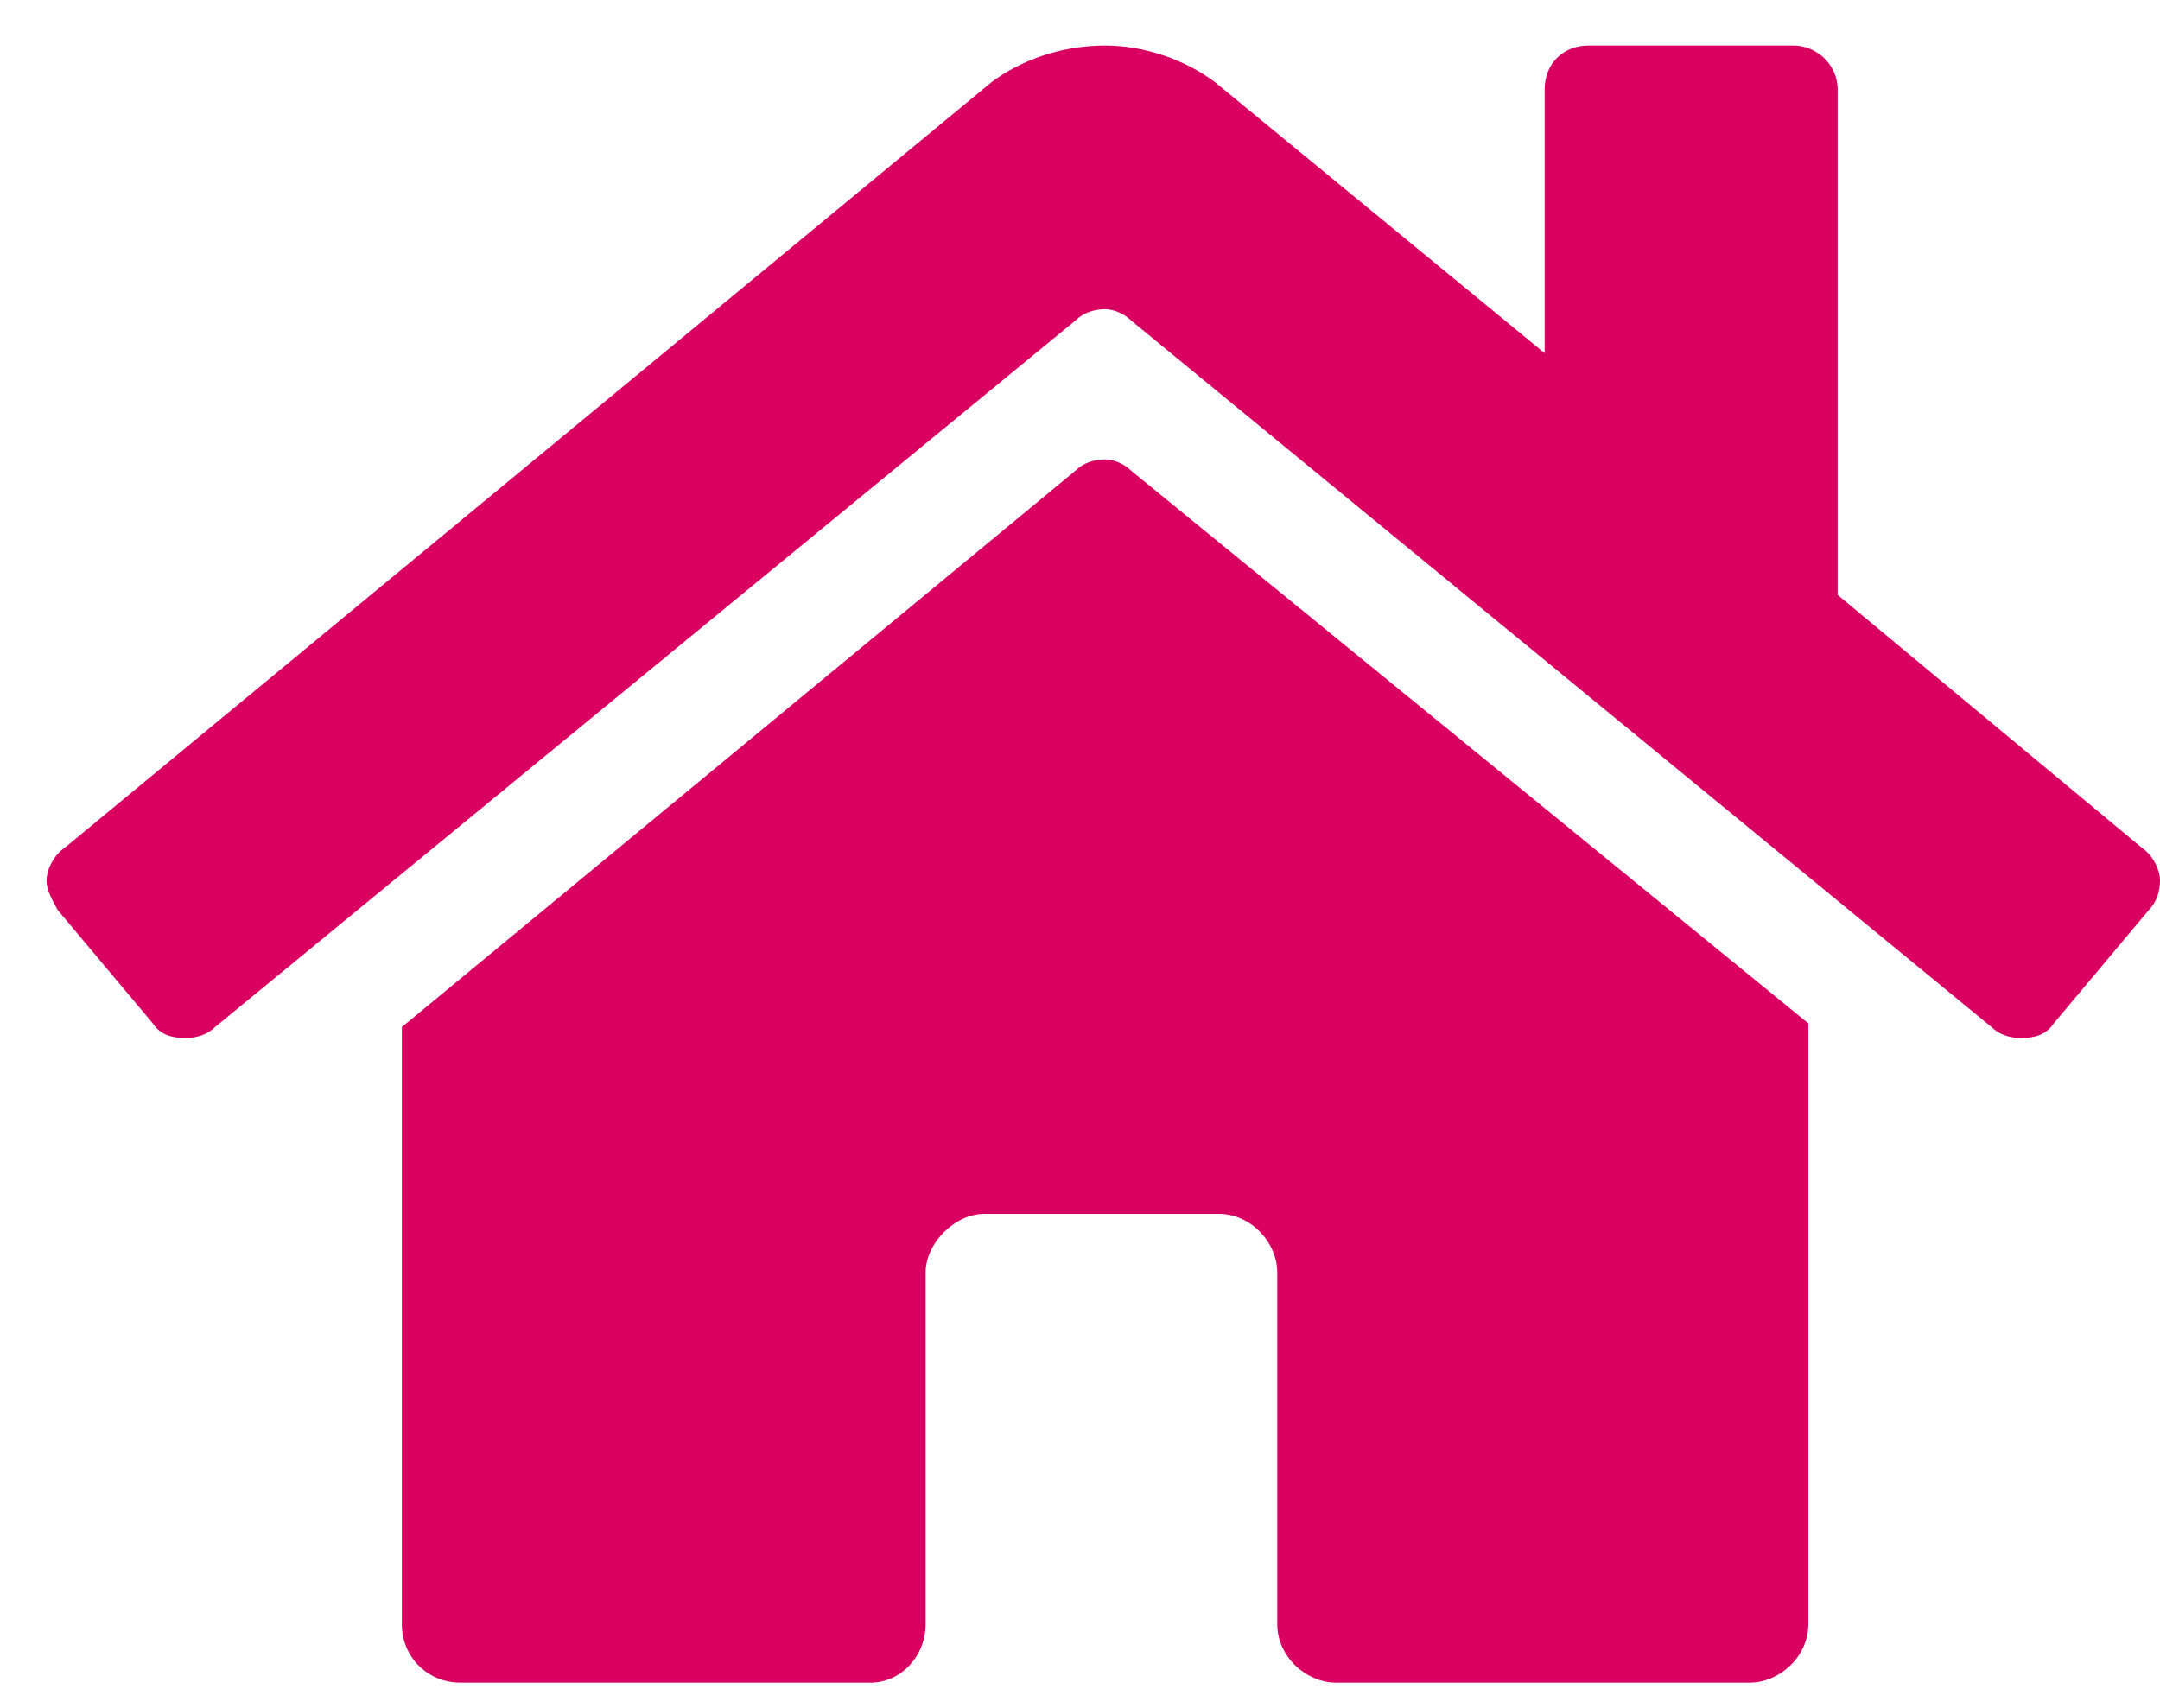
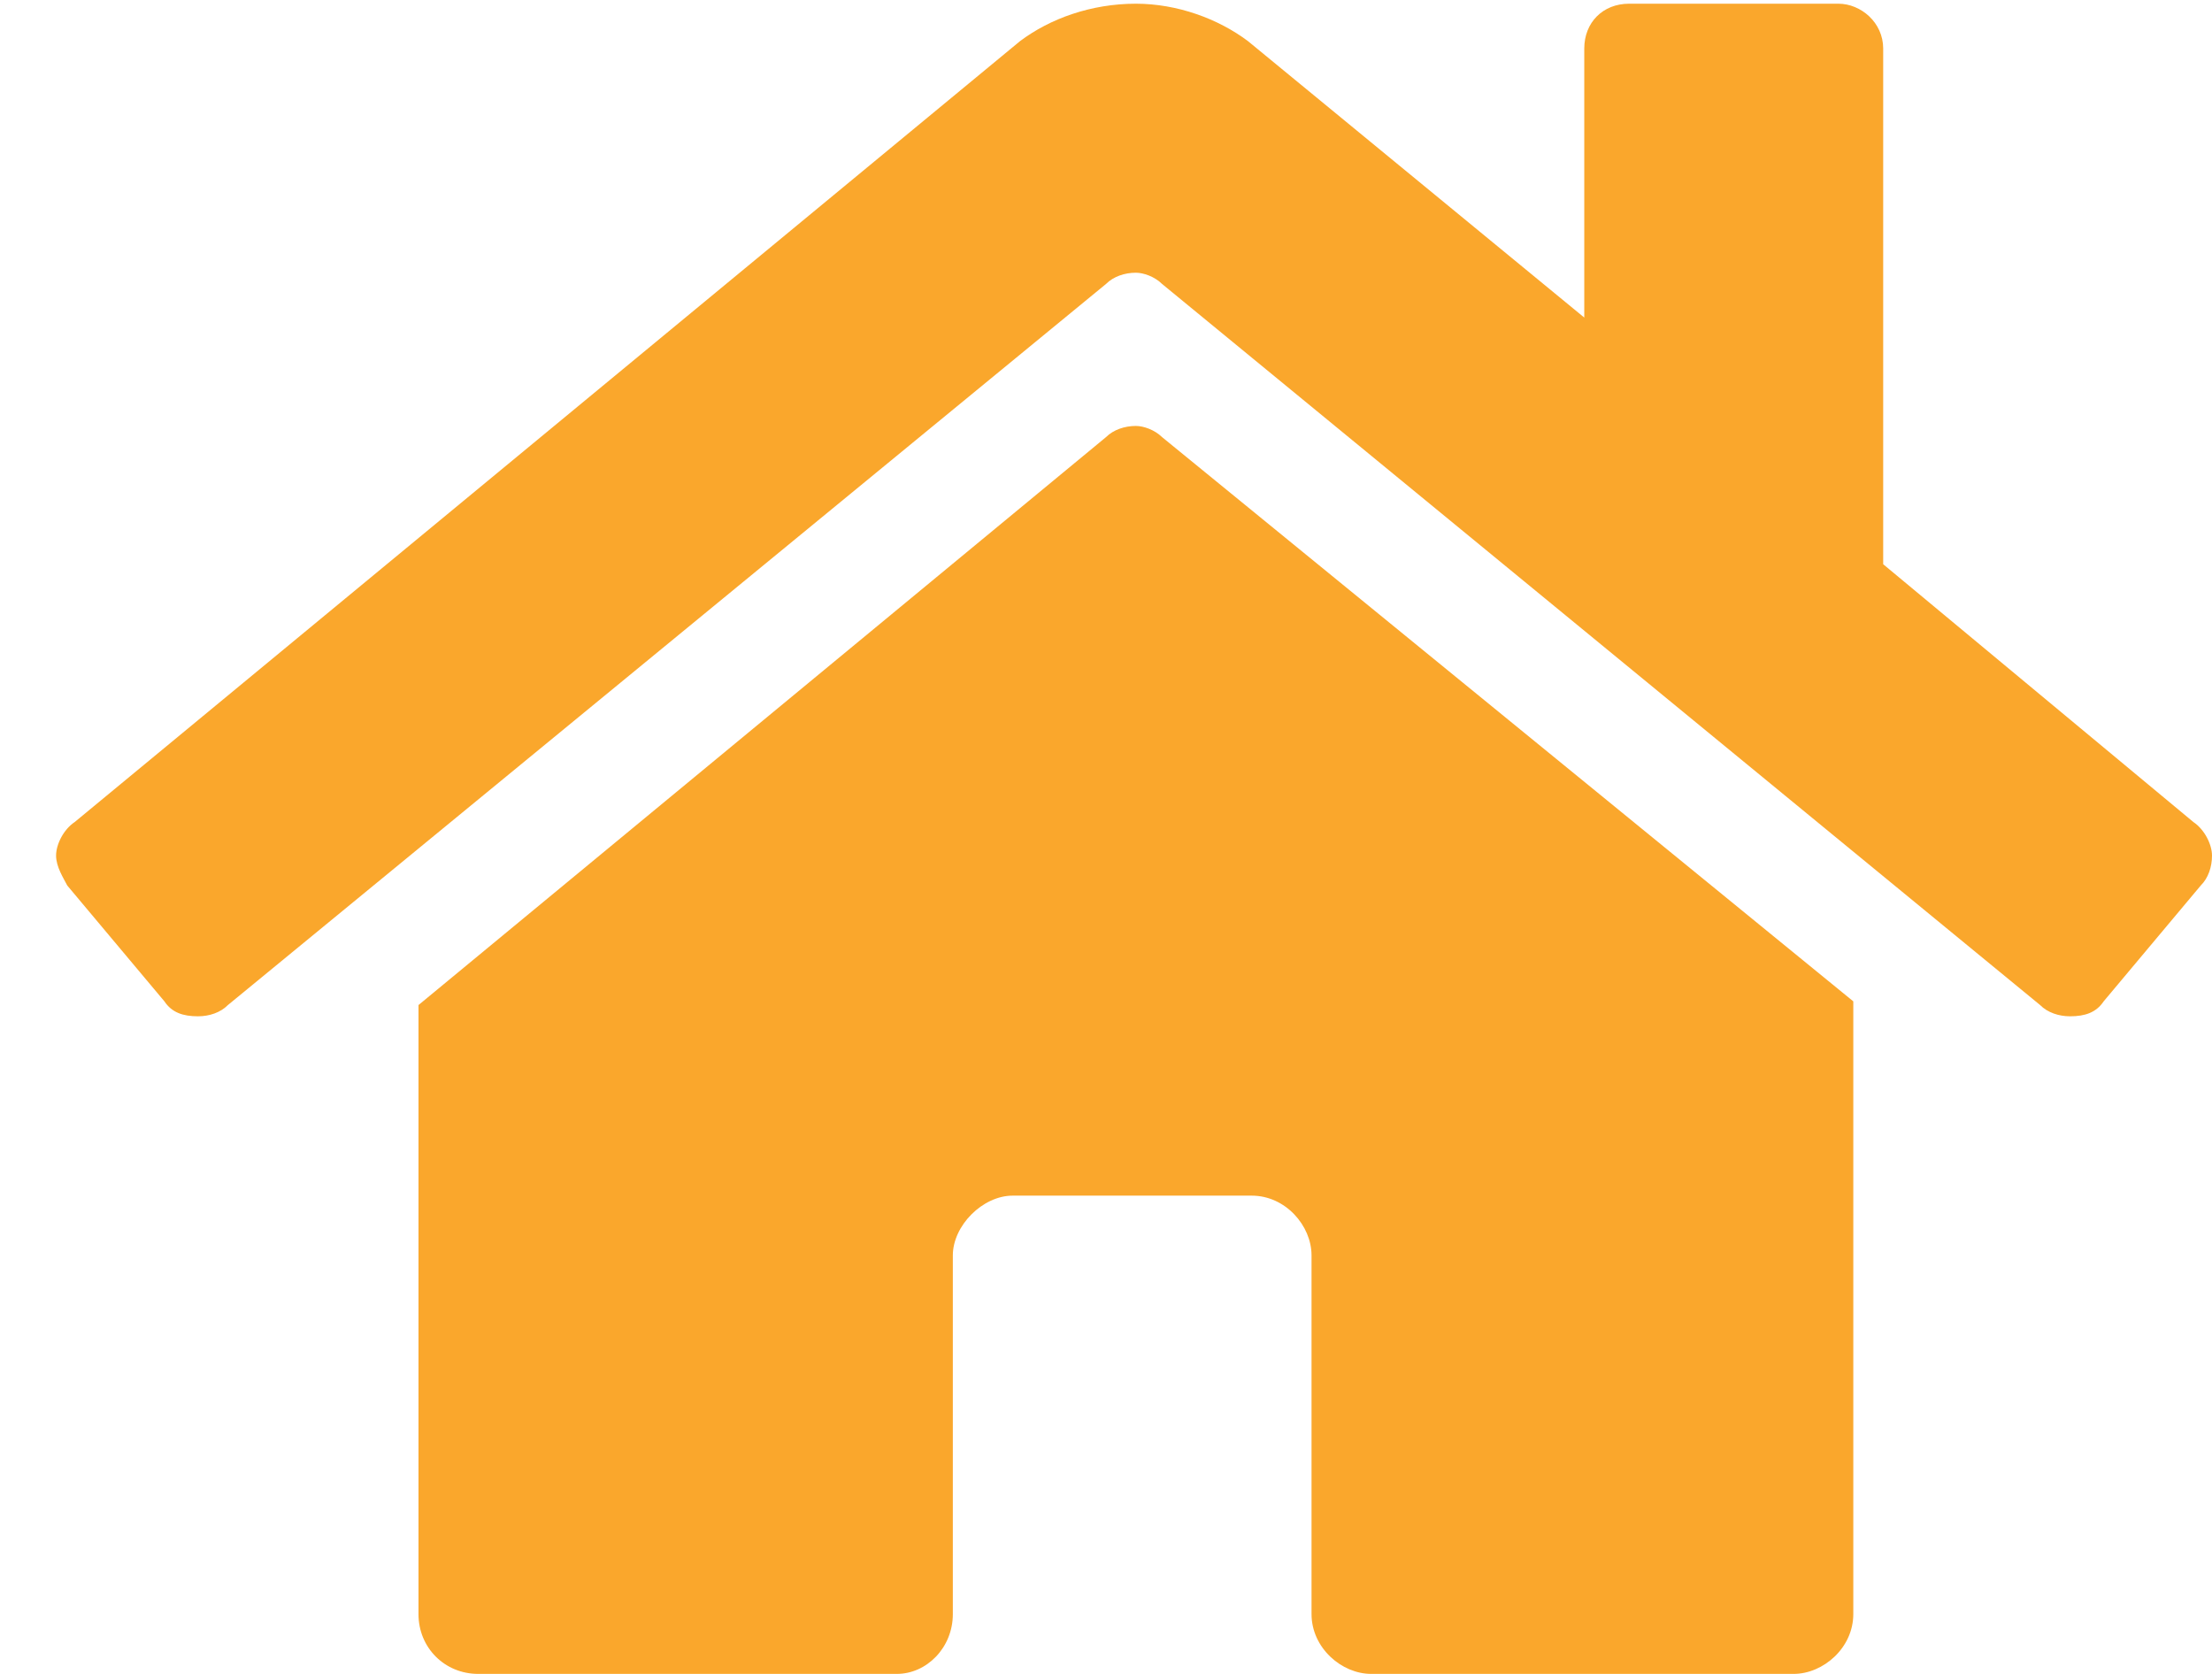
- <svg xmlns="http://www.w3.org/2000/svg" width="43" height="34" viewBox="0 0 43 34" fill="none">
-   <path d="M21.417 9.364C21.562 9.219 21.781 9.146 22 9.146C22.146 9.146 22.364 9.219 22.51 9.364L36 20.375V32.333C36 32.989 35.417 33.5 34.833 33.5H26.594C26.01 33.5 25.427 32.989 25.427 32.333V25.333C25.427 24.75 24.917 24.166 24.26 24.166H19.594C19.01 24.166 18.427 24.75 18.427 25.333V32.333C18.427 32.989 17.917 33.5 17.333 33.5H9.167C8.51 33.5 8 32.989 8 32.333V20.448L21.417 9.364ZM42.635 16.875C42.854 17.021 43 17.312 43 17.531C43 17.75 42.927 17.969 42.781 18.114L40.885 20.375C40.739 20.594 40.521 20.666 40.229 20.666C40.01 20.666 39.792 20.594 39.646 20.448L22.51 6.375C22.364 6.229 22.146 6.156 22 6.156C21.781 6.156 21.562 6.229 21.417 6.375L4.281 20.448C4.135 20.594 3.917 20.666 3.698 20.666C3.406 20.666 3.187 20.594 3.042 20.375L1.146 18.114C1.073 17.969 0.927 17.75 0.927 17.531C0.927 17.312 1.073 17.021 1.292 16.875L19.739 1.635C20.323 1.198 21.125 0.906 22 0.906C22.802 0.906 23.604 1.198 24.187 1.635L30.75 7.031V1.781C30.75 1.271 31.114 0.906 31.625 0.906H35.708C36.146 0.906 36.583 1.271 36.583 1.781V11.844L42.635 16.875Z" fill="#D90062" />
+ <svg xmlns="http://www.w3.org/2000/svg" width="37" height="28" viewBox="0 0 37 28" fill="none">
+   <path d="M18.5 7.312C18.625 7.188 18.812 7.125 19 7.125C19.125 7.125 19.312 7.188 19.438 7.312L31 16.75V27C31 27.562 30.5 28 30 28H22.938C22.438 28 21.938 27.562 21.938 27V21C21.938 20.5 21.5 20 20.938 20H16.938C16.438 20 15.938 20.5 15.938 21V27C15.938 27.562 15.5 28 15 28H8C7.438 28 7 27.562 7 27V16.812L18.5 7.312ZM36.688 13.75C36.875 13.875 37 14.125 37 14.312C37 14.5 36.938 14.688 36.812 14.812L35.188 16.75C35.062 16.938 34.875 17 34.625 17C34.438 17 34.25 16.938 34.125 16.812L19.438 4.75C19.312 4.625 19.125 4.562 19 4.562C18.812 4.562 18.625 4.625 18.5 4.75L3.812 16.812C3.688 16.938 3.5 17 3.312 17C3.062 17 2.875 16.938 2.75 16.75L1.125 14.812C1.062 14.688 0.938 14.5 0.938 14.312C0.938 14.125 1.062 13.875 1.25 13.75L17.062 0.688C17.562 0.312 18.25 0.062 19 0.062C19.688 0.062 20.375 0.312 20.875 0.688L26.5 5.312V0.812C26.5 0.375 26.812 0.062 27.25 0.062H30.75C31.125 0.062 31.5 0.375 31.5 0.812V9.438L36.688 13.75Z" fill="#FAA72C" />
</svg>
